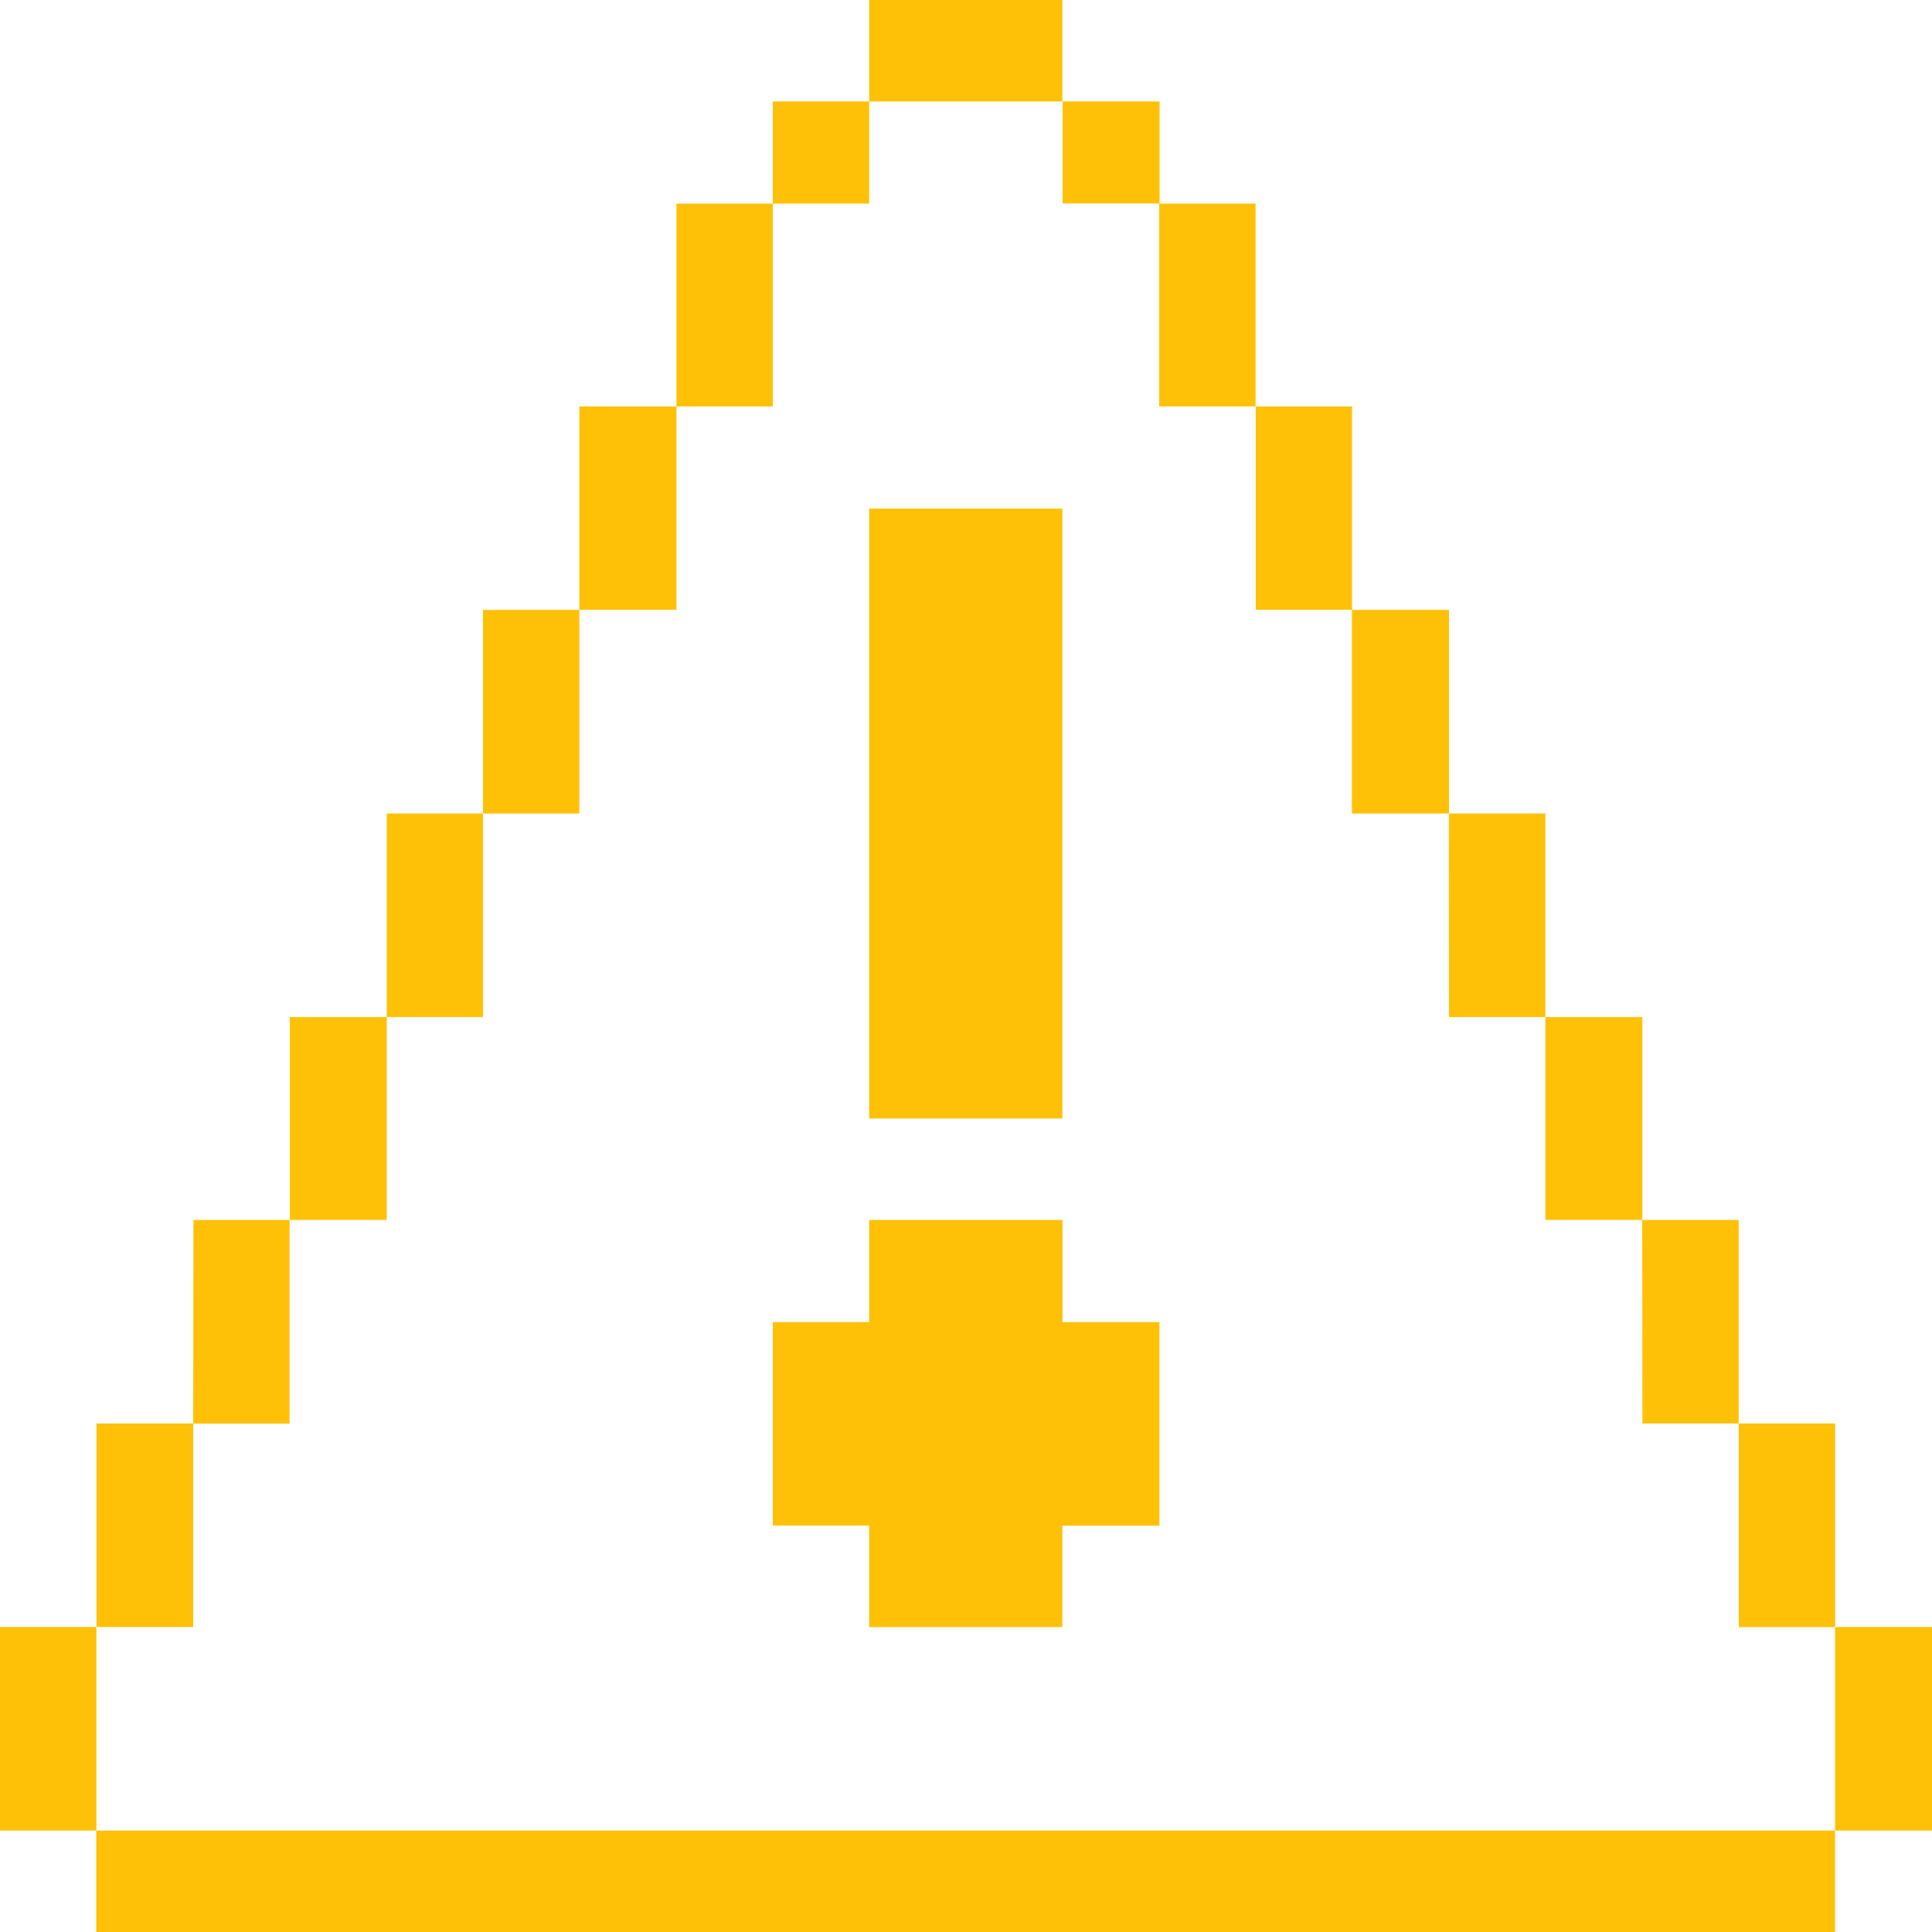
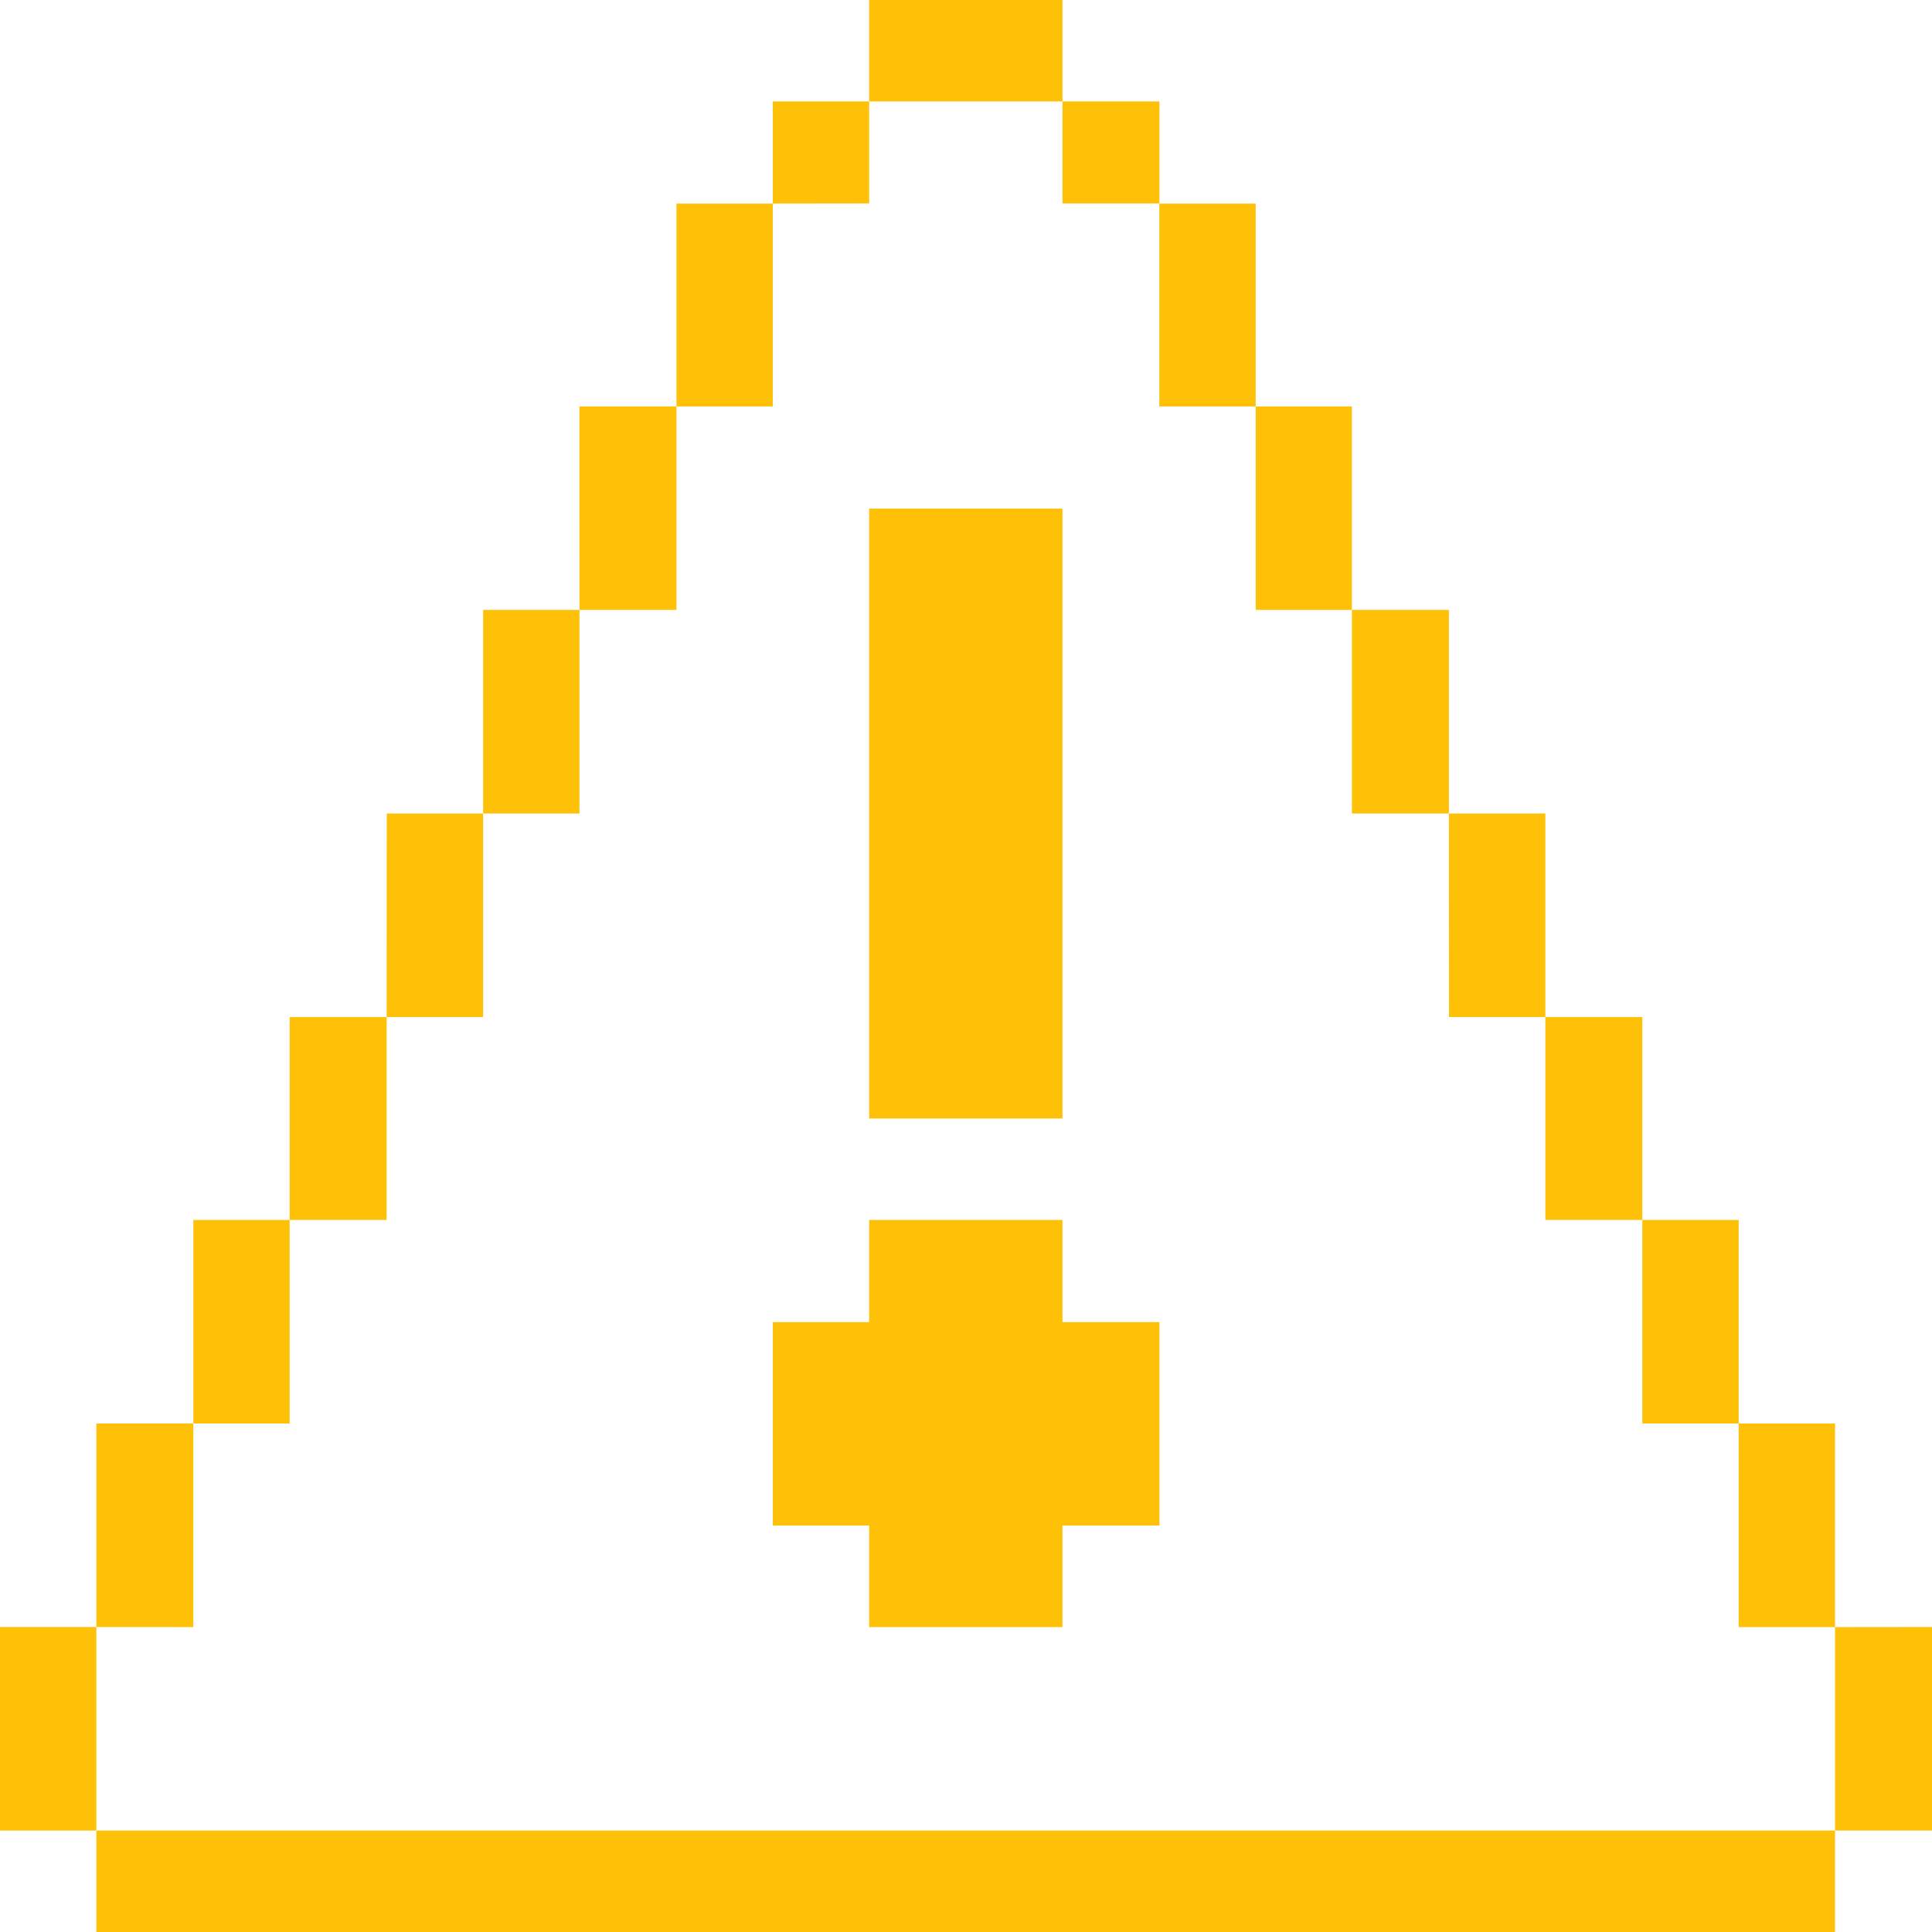
- <svg xmlns="http://www.w3.org/2000/svg" width="16" height="16" fill="none">
-   <path fill="#FFC107" d="M.798 13.474H0v1.686h.798v-1.686ZM1.6 11.789H.799v1.685H1.6V11.79ZM2.4 10.103h-.798L1.6 11.79h.798v-1.686ZM3.202 8.423H2.4v1.68h.803v-1.68ZM4 6.737h-.797v1.686H4V6.737ZM4.799 5.051H4v1.686h.798V5.051ZM5.602 3.366h-.804V5.05h.804V3.366ZM6.4 1.686h-.798v1.68H6.4v-1.68ZM7.198.84H6.4v.846h.798V.84ZM8.799 0H7.198v.84h1.6V0ZM8.799 4.212H7.198v5.051h1.6V4.212ZM7.198 13.475h1.6v-.84h.804v-1.686h-.803v-.846H7.198v.846H6.4v1.685h.798v.84ZM9.602.84H8.8v.845h.803V.84ZM10.399 1.686H9.6v1.68h.798v-1.68ZM11.196 3.366H10.4V5.05h.797V3.366ZM12 5.051h-.804v1.686H12V5.051ZM12.798 6.737h-.799L12 8.423h.798V6.737ZM13.6 8.423h-.802v1.68h.803v-1.68ZM14.4 10.103h-.8l.002 1.686h.797v-1.686ZM15.197 15.16H.797V16h14.4v-.84ZM15.197 11.789H14.4v1.686h.798v-1.686Z" />
-   <path fill="#FFC107" d="M16 13.474h-.803v1.686H16v-1.686Z" />
+ <svg xmlns="http://www.w3.org/2000/svg" width="current" height="current" viewBox="0 0 16 16" fill="none">
+   <path d="M0.798 13.474H0V15.16H0.798V13.474Z" fill="#FFC107" />
+   <path d="M1.601 11.789H0.798L0.798 13.474L1.601 13.475V11.789Z" fill="#FFC107" />
+   <path d="M2.399 10.103H1.601L1.601 11.789L2.399 11.789V10.103Z" fill="#FFC107" />
+   <path d="M3.202 8.423H2.399L2.399 10.103L3.202 10.103V8.423Z" fill="#FFC107" />
+   <path d="M4.001 6.737H3.203L3.202 8.423L4.001 8.423V6.737Z" fill="#FFC107" />
+   <path d="M4.799 5.051H4.001L4.001 6.737L4.799 6.737V5.051Z" fill="#FFC107" />
+   <path d="M5.602 3.366H4.798L4.799 5.051L5.602 5.051V3.366Z" fill="#FFC107" />
+   <path d="M6.4 1.686H5.602L5.602 3.366L6.4 3.366V1.686Z" fill="#FFC107" />
+   <path d="M7.198 0.84H6.4L6.4 1.686L7.198 1.685V0.84Z" fill="#FFC107" />
+   <path d="M8.799 0H7.198L7.198 0.84L8.799 0.84V0Z" fill="#FFC107" />
+   <path d="M8.799 4.212H7.198V9.263H8.799V4.212Z" fill="#FFC107" />
+   <path d="M7.198 13.475H8.799V12.634H9.602V10.949H8.799V10.103H7.198V10.949H6.4V12.634H7.198V13.475Z" fill="#FFC107" />
+   <path d="M9.602 0.84L8.799 0.84L8.799 1.685H9.602V0.84Z" fill="#FFC107" />
+   <path d="M10.399 1.686H9.601V3.366H10.399V1.686Z" fill="#FFC107" />
+   <path d="M11.196 3.366L10.399 3.366L10.399 5.051H11.196V3.366Z" fill="#FFC107" />
+   <path d="M11.999 5.051L11.196 5.051L11.196 6.737H11.999V5.051Z" fill="#FFC107" />
+   <path d="M12.798 6.737L11.999 6.737L12 8.423H12.798V6.737Z" fill="#FFC107" />
+   <path d="M13.601 8.423L12.798 8.423L12.798 10.103H13.601V8.423Z" fill="#FFC107" />
+   <path d="M14.399 10.103L13.601 10.103L13.601 11.789H14.399V10.103Z" fill="#FFC107" />
+   <path d="M15.197 15.16L0.798 15.16L0.798 16H15.197V15.16Z" fill="#FFC107" />
+   <path d="M15.197 11.789L14.399 11.789L14.399 13.475H15.197V11.789Z" fill="#FFC107" />
+   <path d="M16 13.474L15.197 13.475L15.197 15.16L16 15.16V13.474Z" fill="#FFC107" />
</svg>
